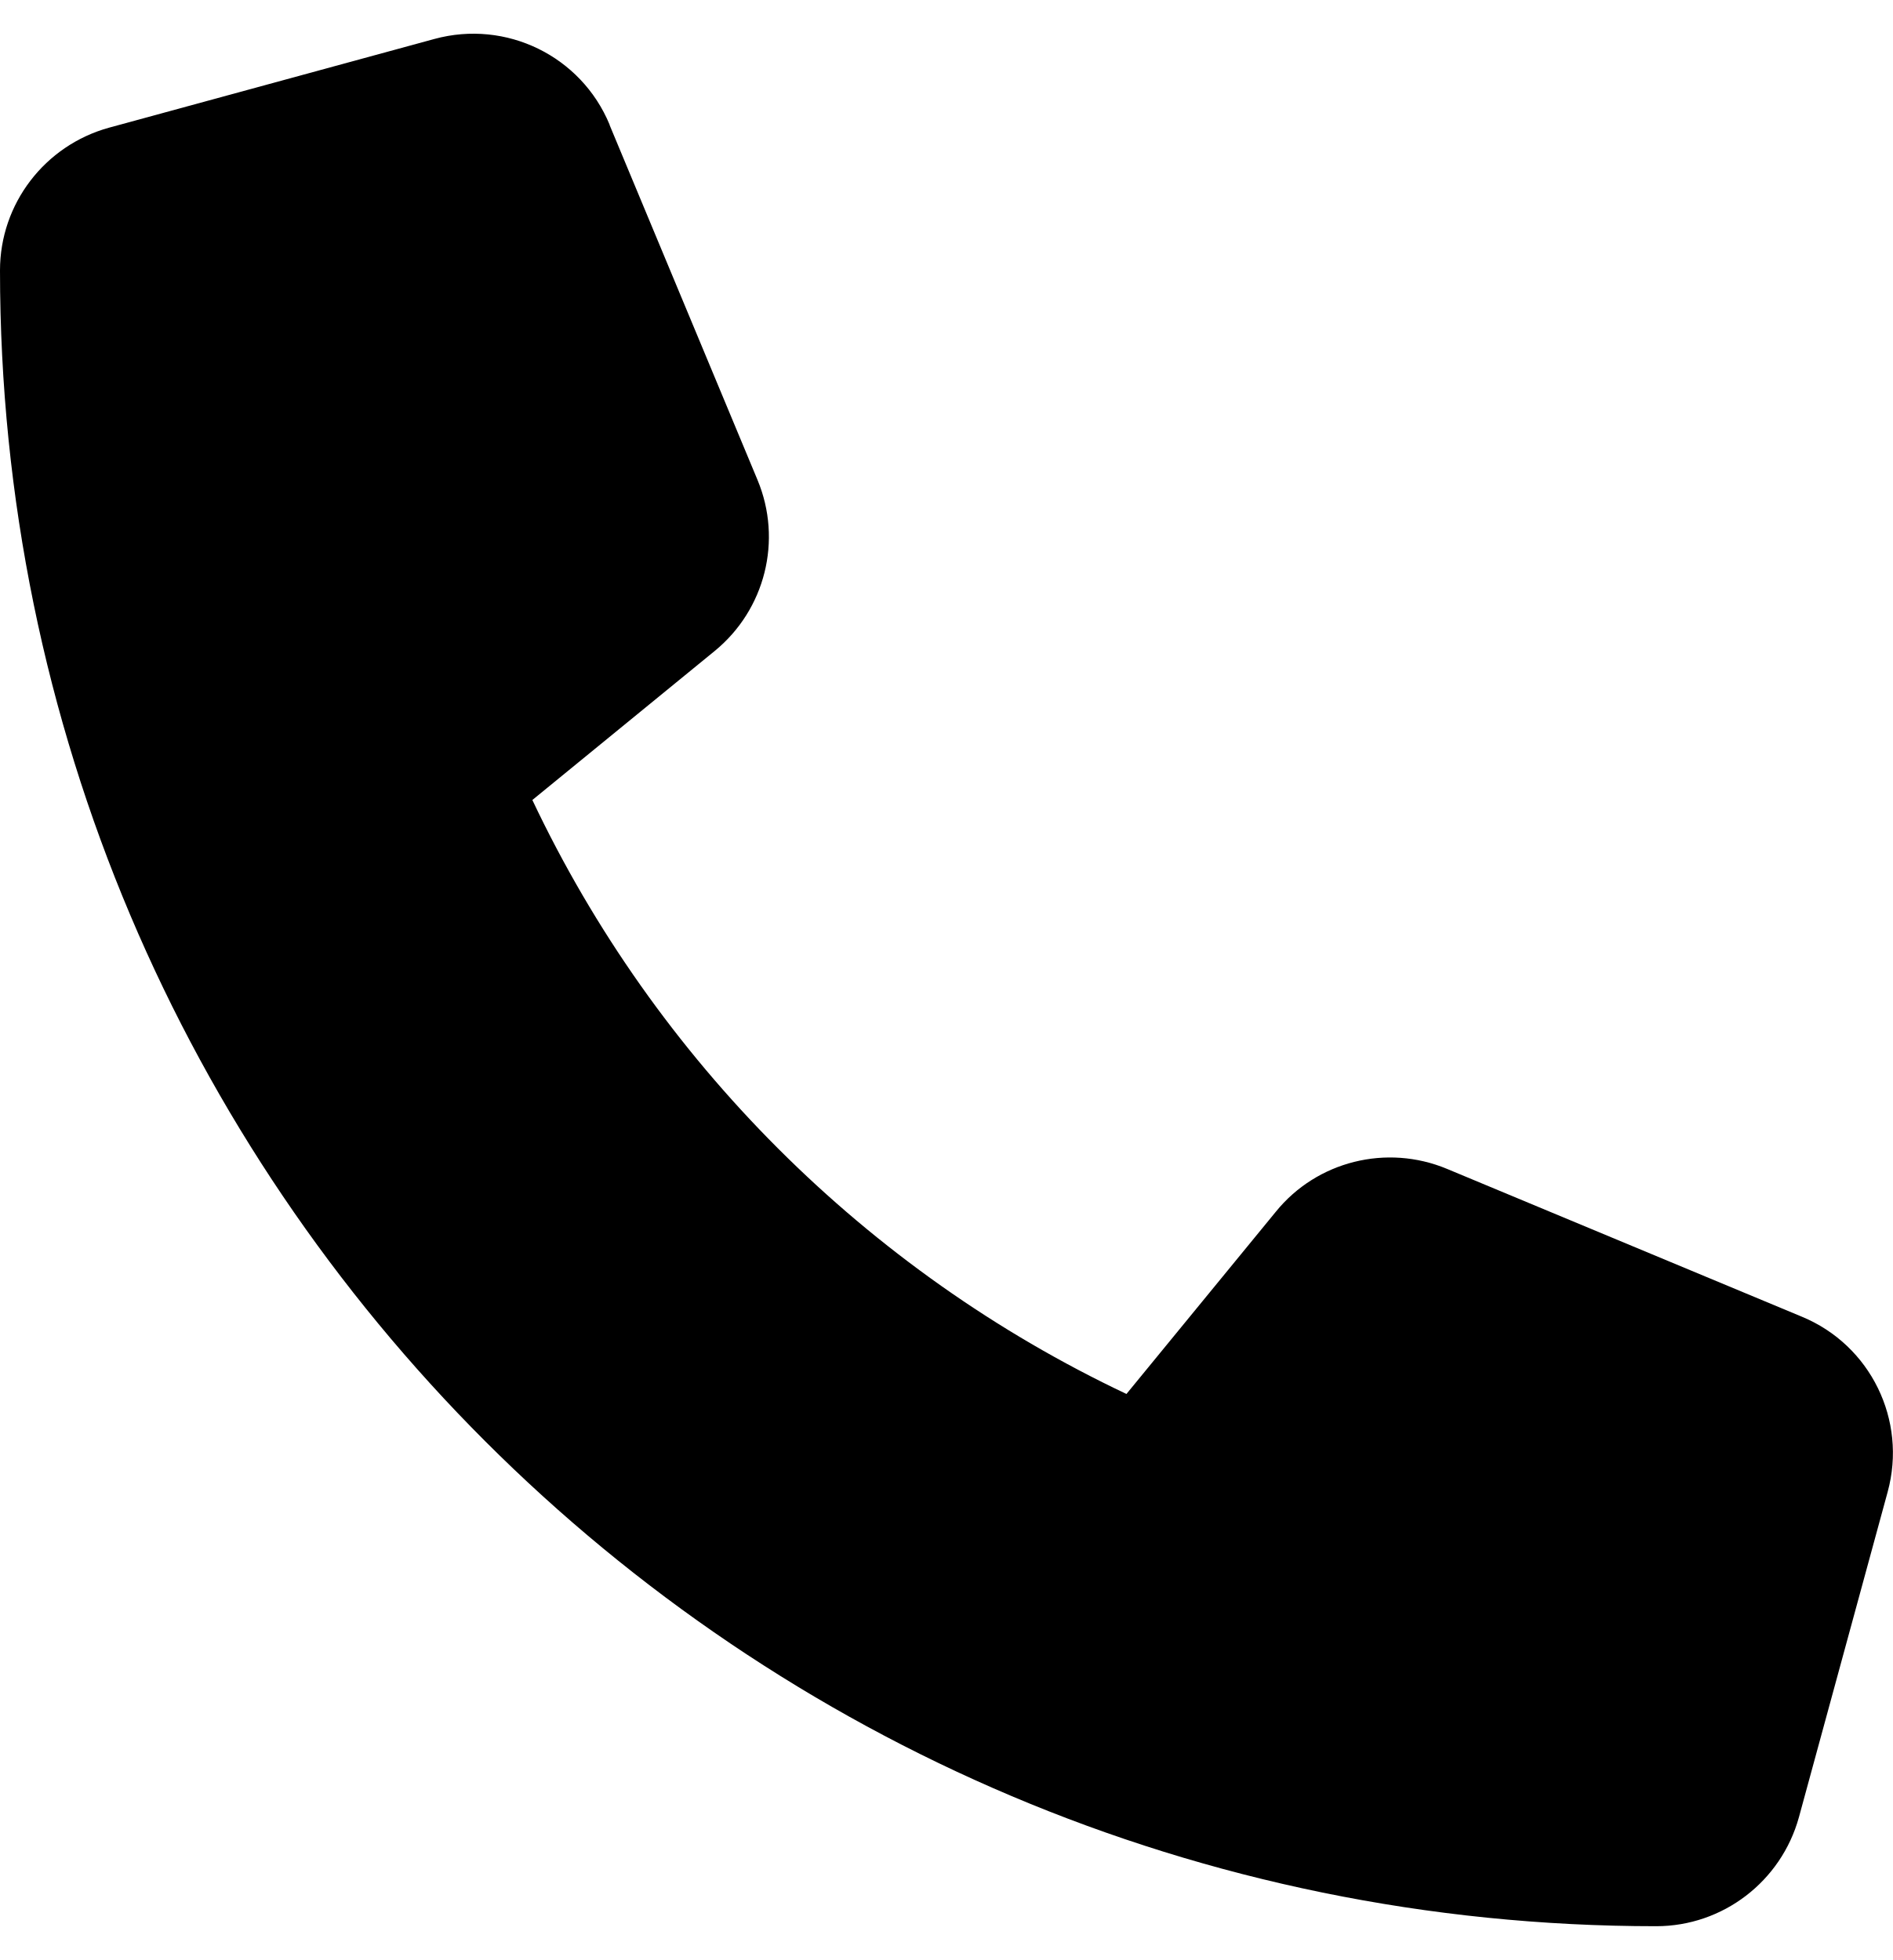
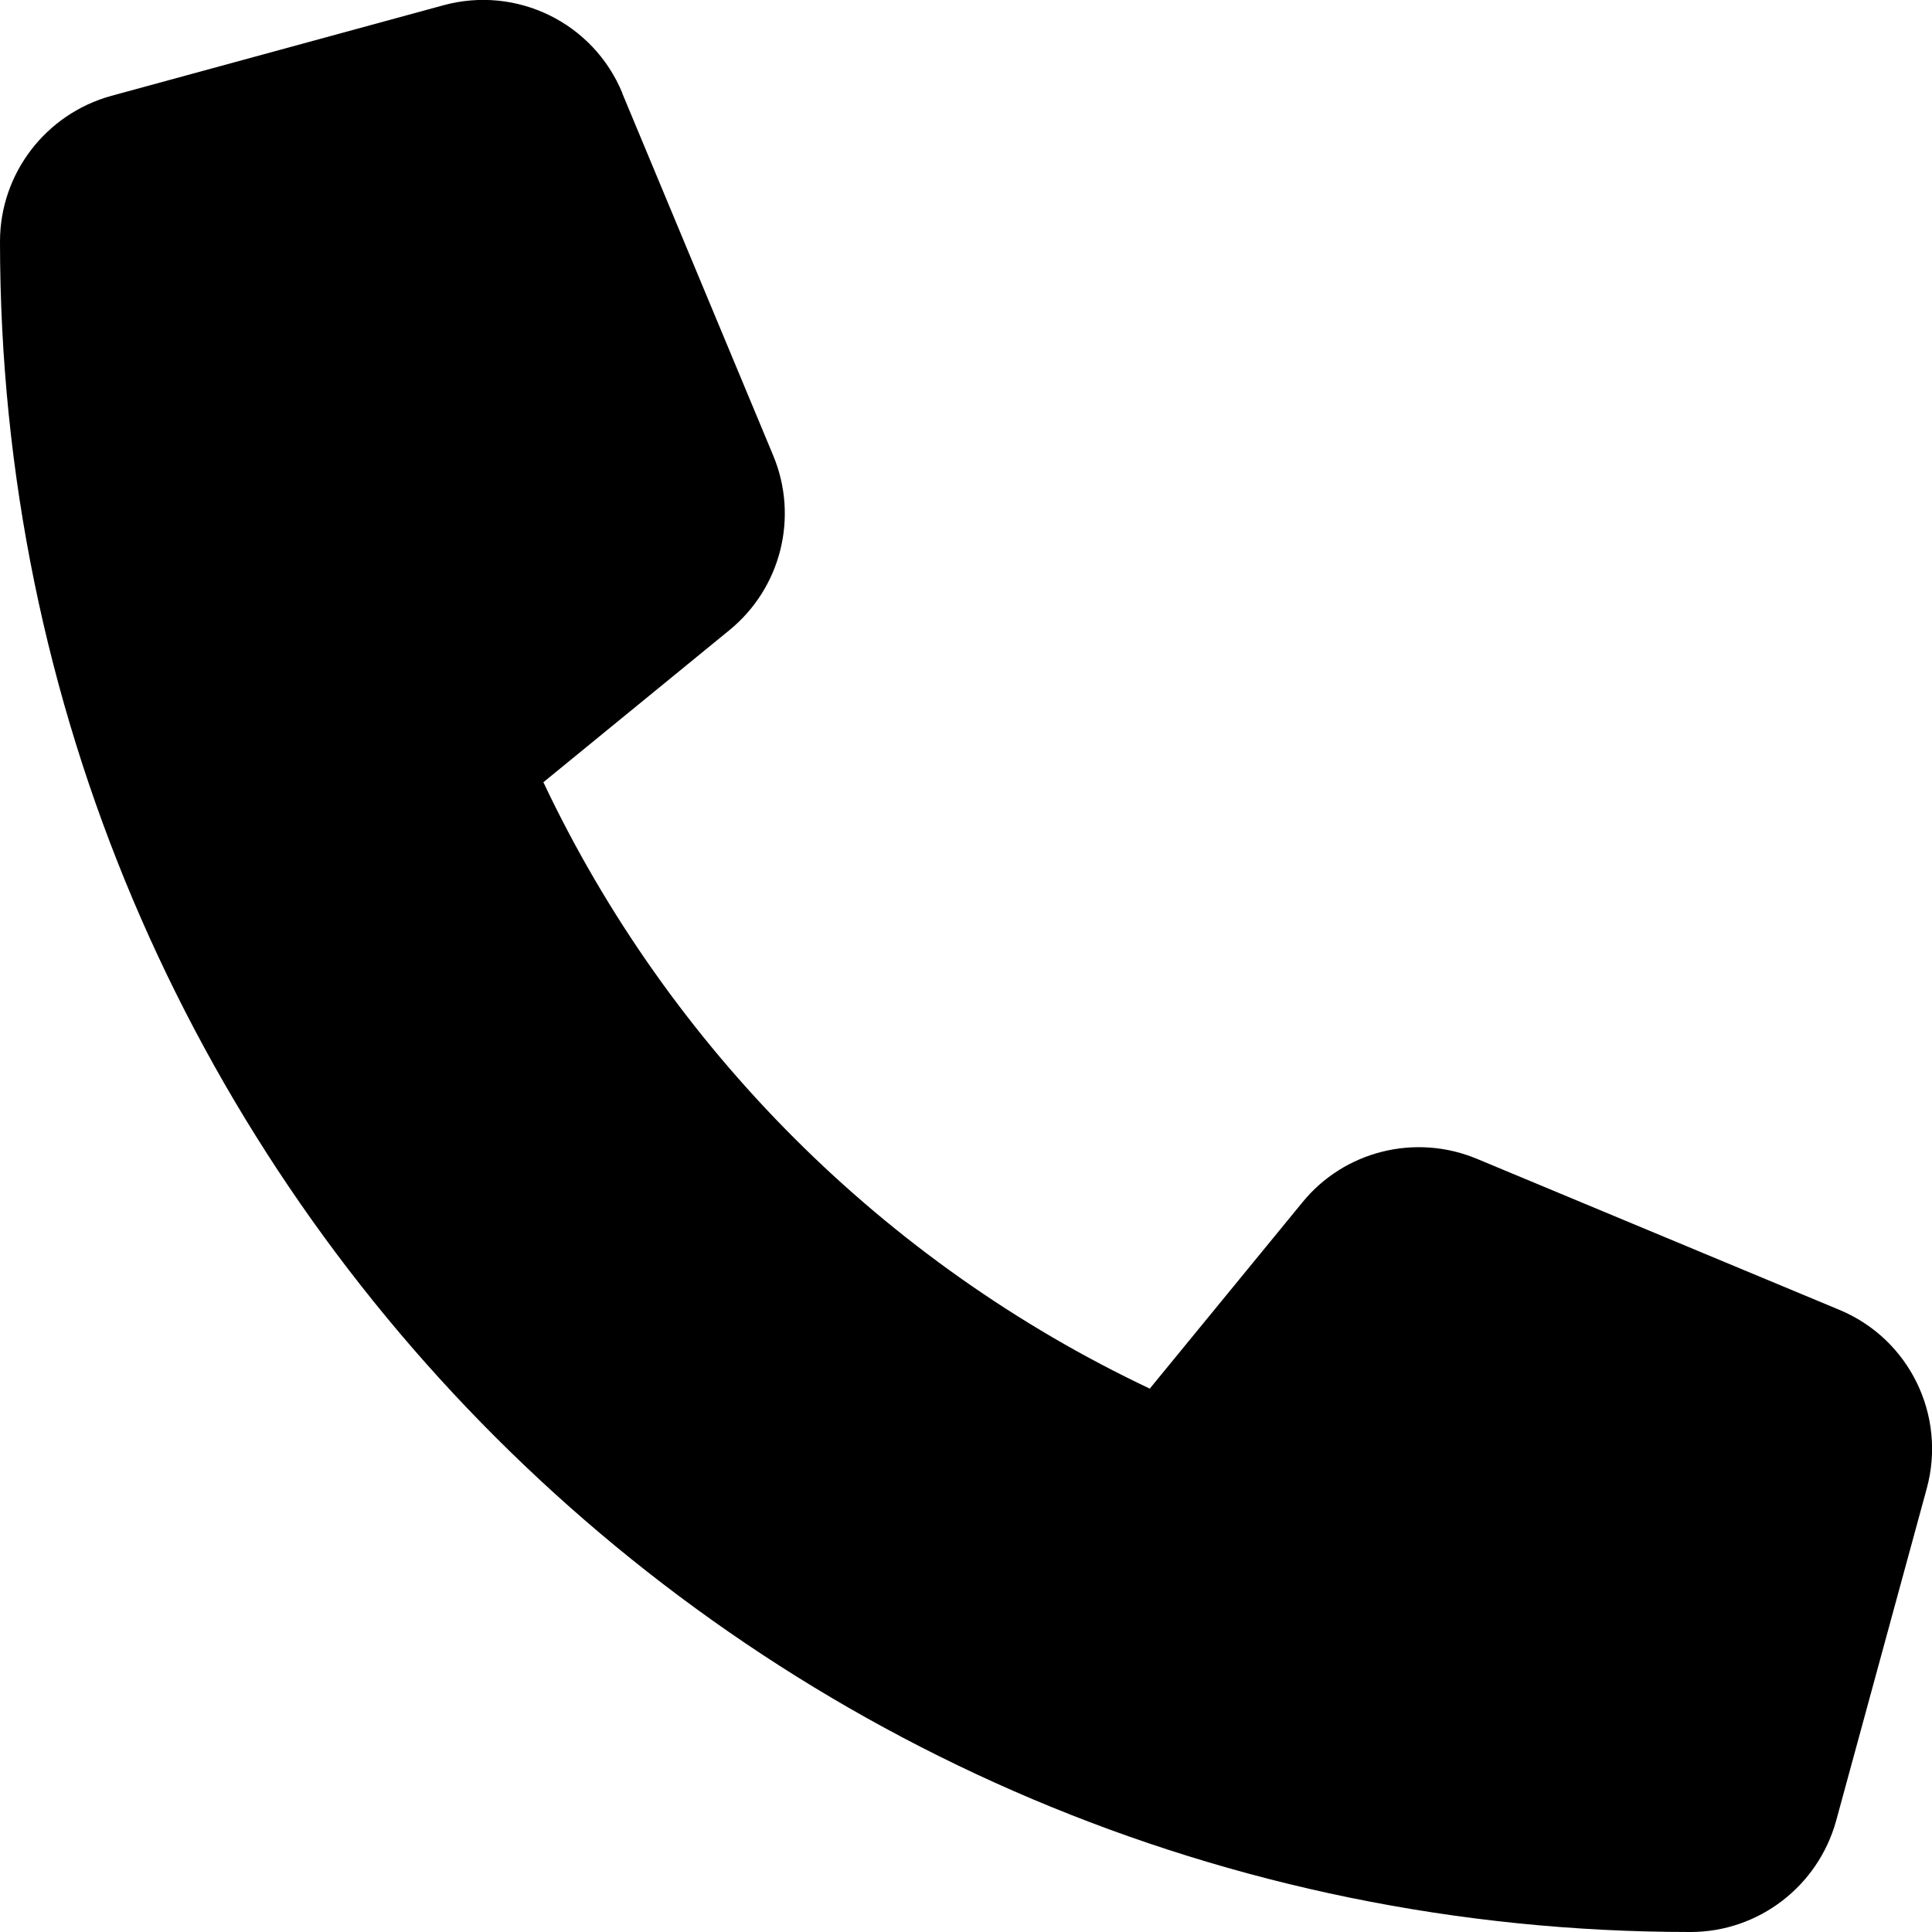
- <svg xmlns="http://www.w3.org/2000/svg" width="28" height="29" viewBox="0 0 512 512" fill="black">
+ <svg xmlns="http://www.w3.org/2000/svg" viewBox="0 0 512 512" fill="black">
  <path d="M164.9 24.6c-7.7-18.6-28-28.5-47.4-23.2l-88 24C12.1 30.2 0 46 0 64C0 311.4 200.6 512 448 512c18 0 33.8-12.1 38.6-29.5l24-88c5.3-19.4-4.6-39.7-23.2-47.4l-96-40c-16.3-6.8-35.2-2.1-46.3 11.6L304.7 368C234.3 334.7 177.3 277.7 144 207.3L193.3 167c13.7-11.2 18.4-30 11.6-46.3l-40-96z" />
</svg>
